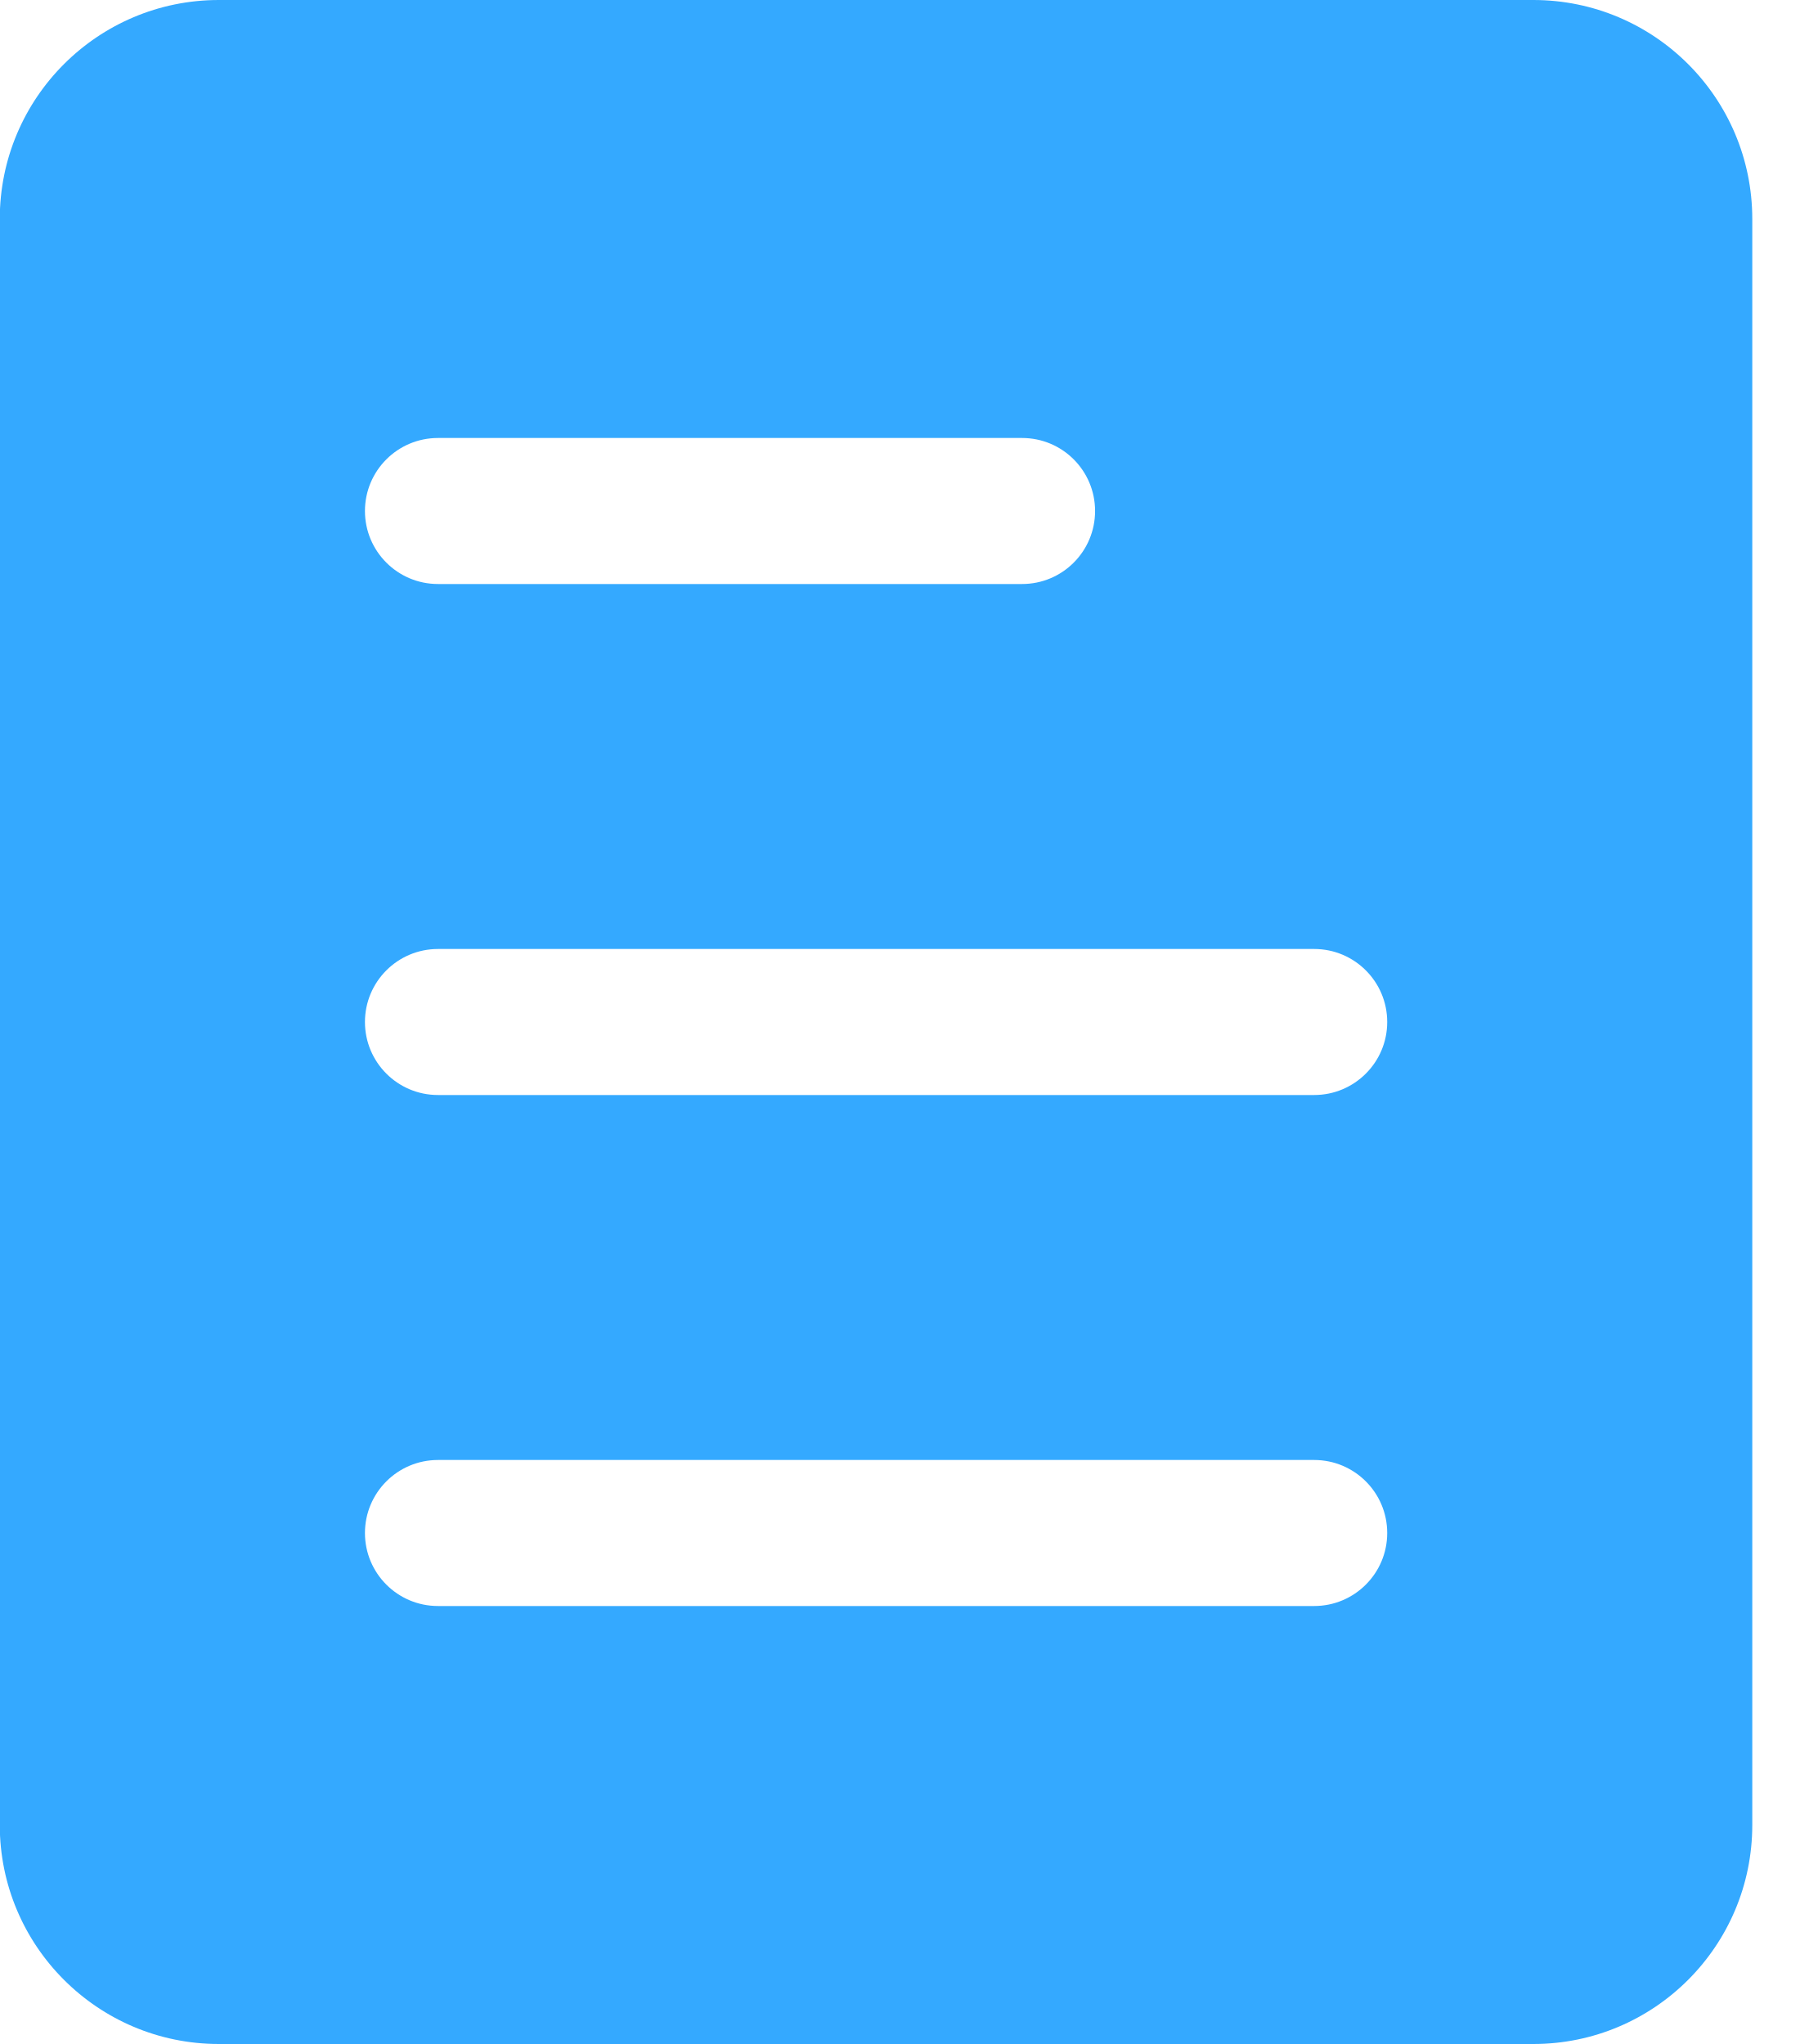
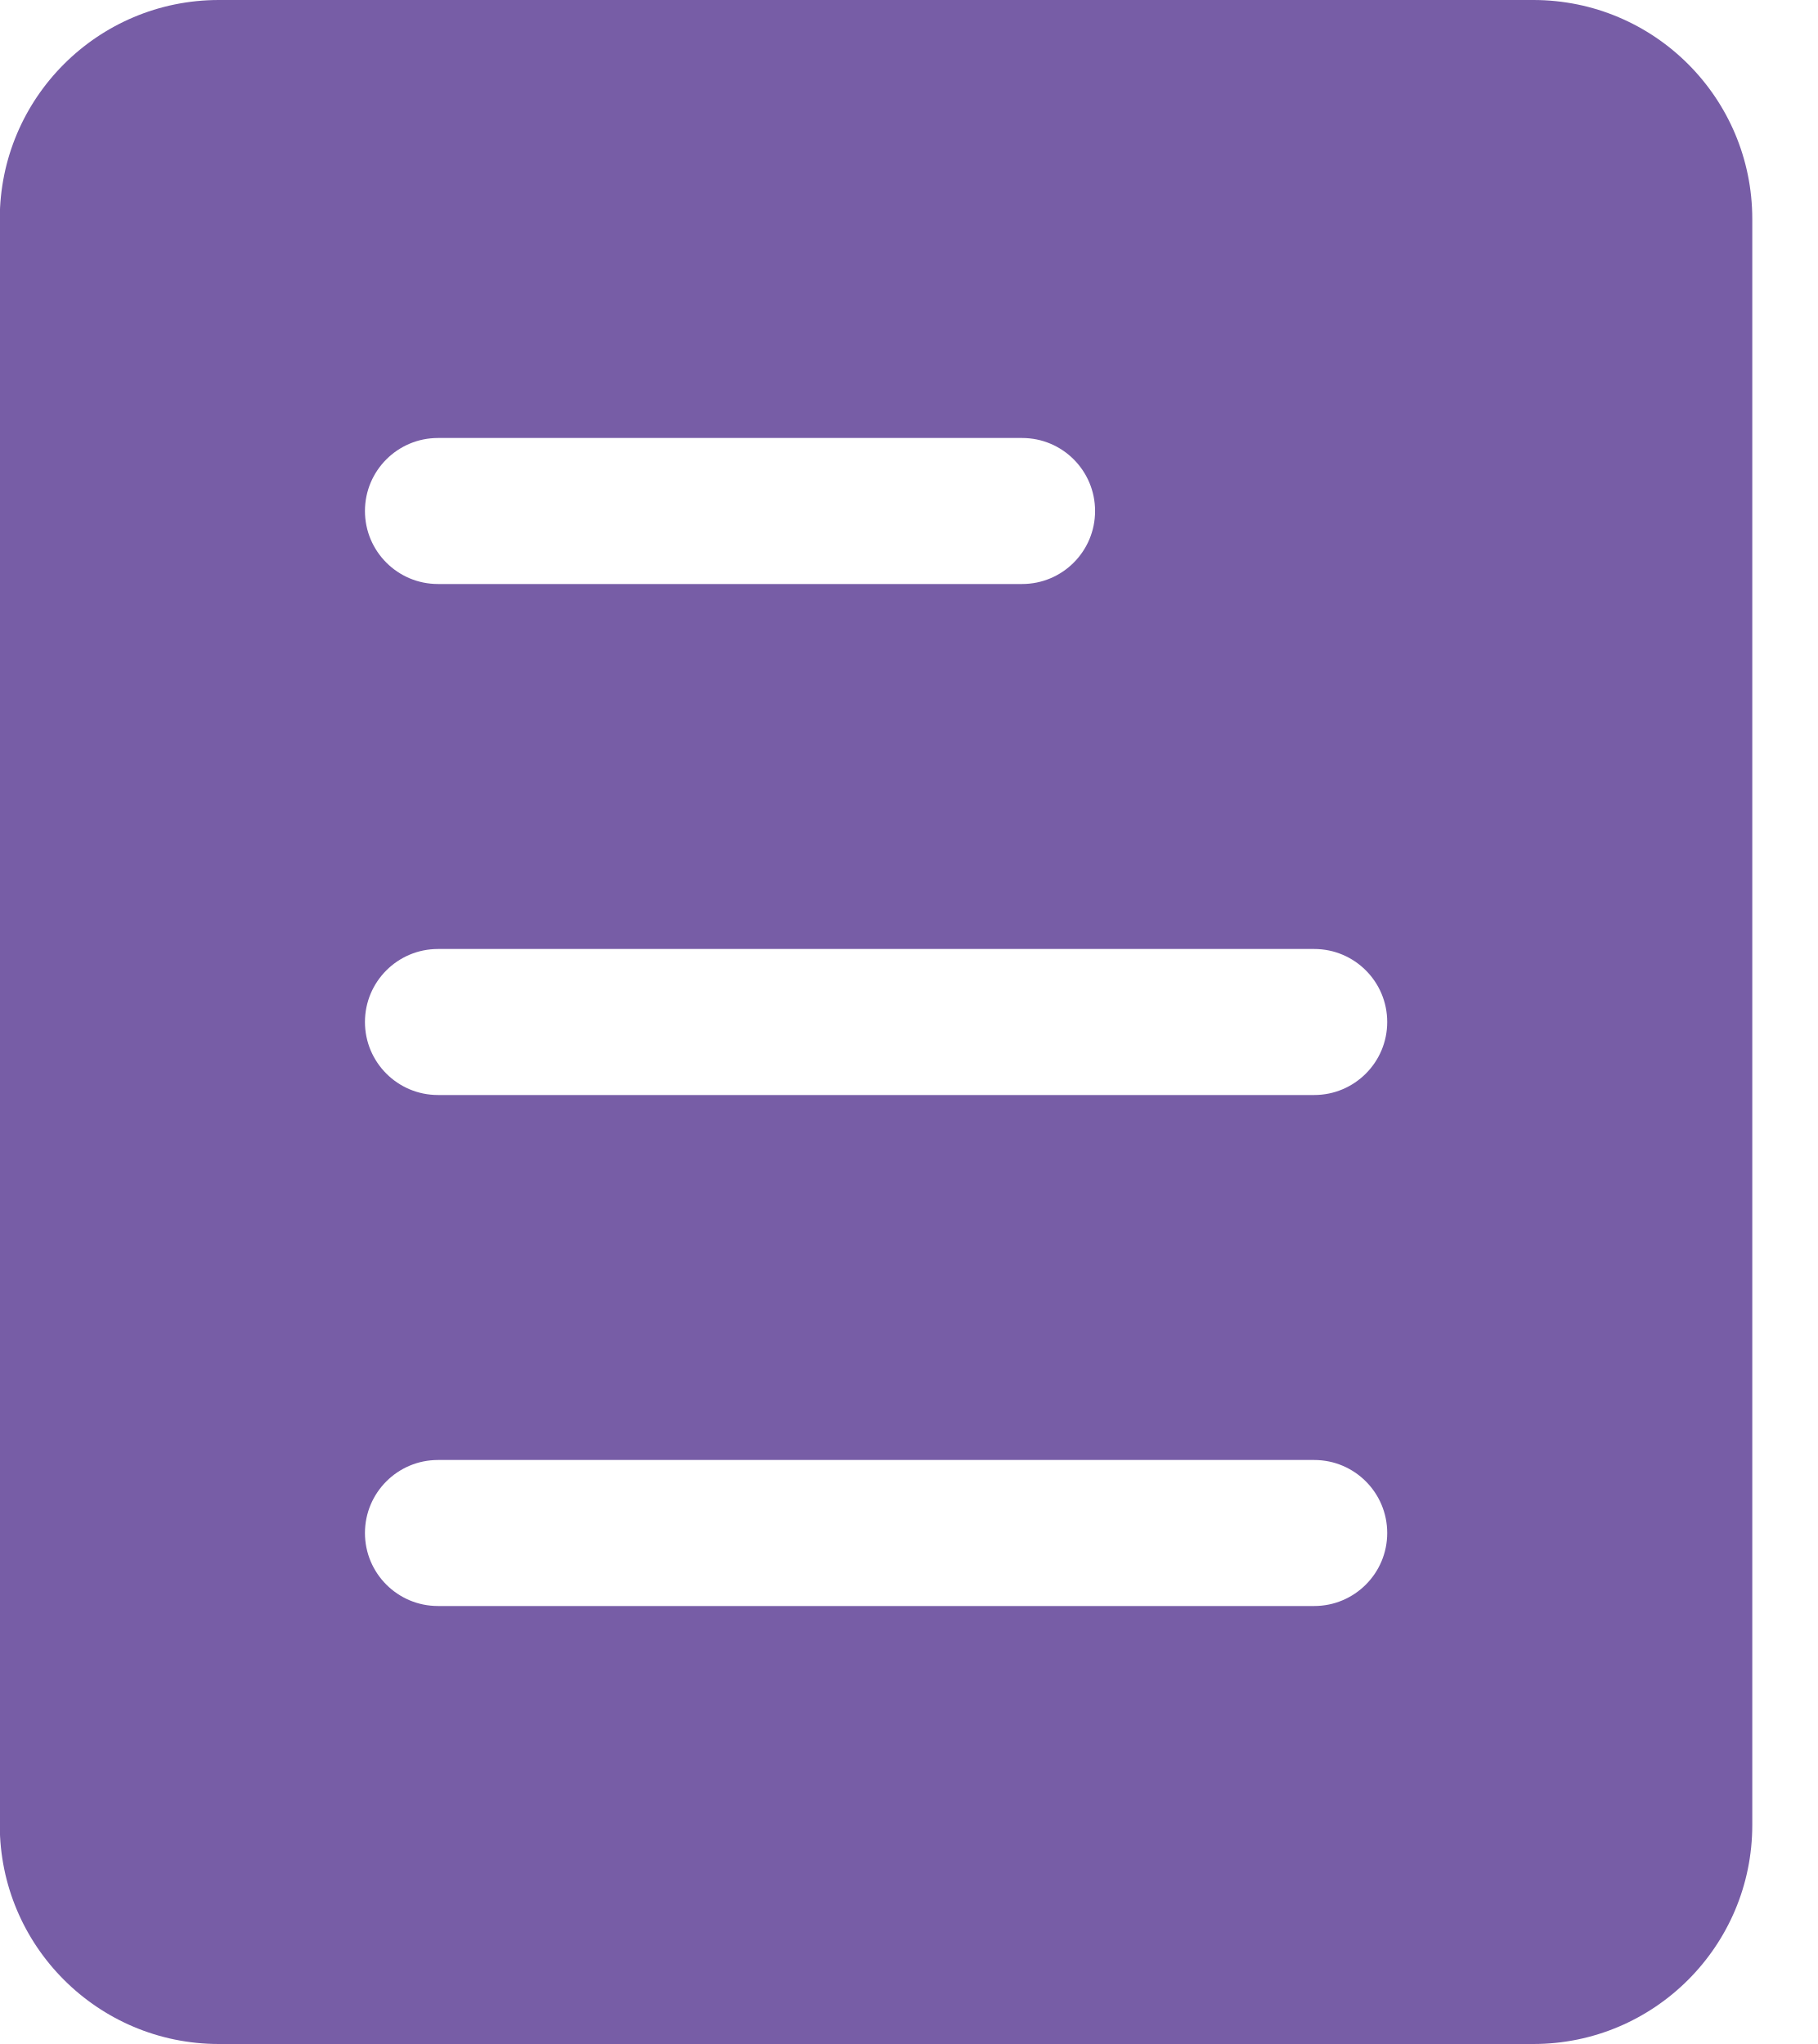
<svg xmlns="http://www.w3.org/2000/svg" width="16px" height="18px" viewBox="0 0 16 18" version="1.1">
  <g id="Billing-" stroke="none" stroke-width="1" fill="none" fill-rule="evenodd">
-     <g id="biling" transform="translate(-1232, -202)" fill="#34A9FF">
+     <g id="biling" transform="translate(-1232, -202)" fill="#775DA6">
      <path d="M1245.499,202 C1246.564,202 1247.427,202.863 1247.427,203.929 L1247.427,218.071 C1247.427,219.136 1246.564,220 1245.499,220 L1233.927,220 C1232.862,220 1231.998,219.136 1231.998,218.071 L1231.998,203.929 C1231.998,202.863 1232.862,202 1233.927,202 L1245.499,202 Z M1243.57,214.857 L1235.856,214.857 C1235.501,214.857 1235.213,215.145 1235.213,215.5 C1235.213,215.855 1235.501,216.143 1235.856,216.143 L1243.57,216.143 C1243.925,216.143 1244.213,215.855 1244.213,215.5 C1244.213,215.145 1243.925,214.857 1243.57,214.857 Z M1243.57,210.357 L1235.856,210.357 C1235.501,210.357 1235.213,210.645 1235.213,211 C1235.213,211.355 1235.501,211.643 1235.856,211.643 L1243.57,211.643 C1243.925,211.643 1244.213,211.355 1244.213,211 C1244.213,210.645 1243.925,210.357 1243.57,210.357 Z M1240.998,205.857 L1235.856,205.857 C1235.501,205.857 1235.213,206.145 1235.213,206.5 C1235.213,206.855 1235.501,207.143 1235.856,207.143 L1240.998,207.143 C1241.354,207.143 1241.641,206.855 1241.641,206.5 C1241.641,206.145 1241.354,205.857 1240.998,205.857 Z" id="Fill-1" />
    </g>
  </g>
</svg>
